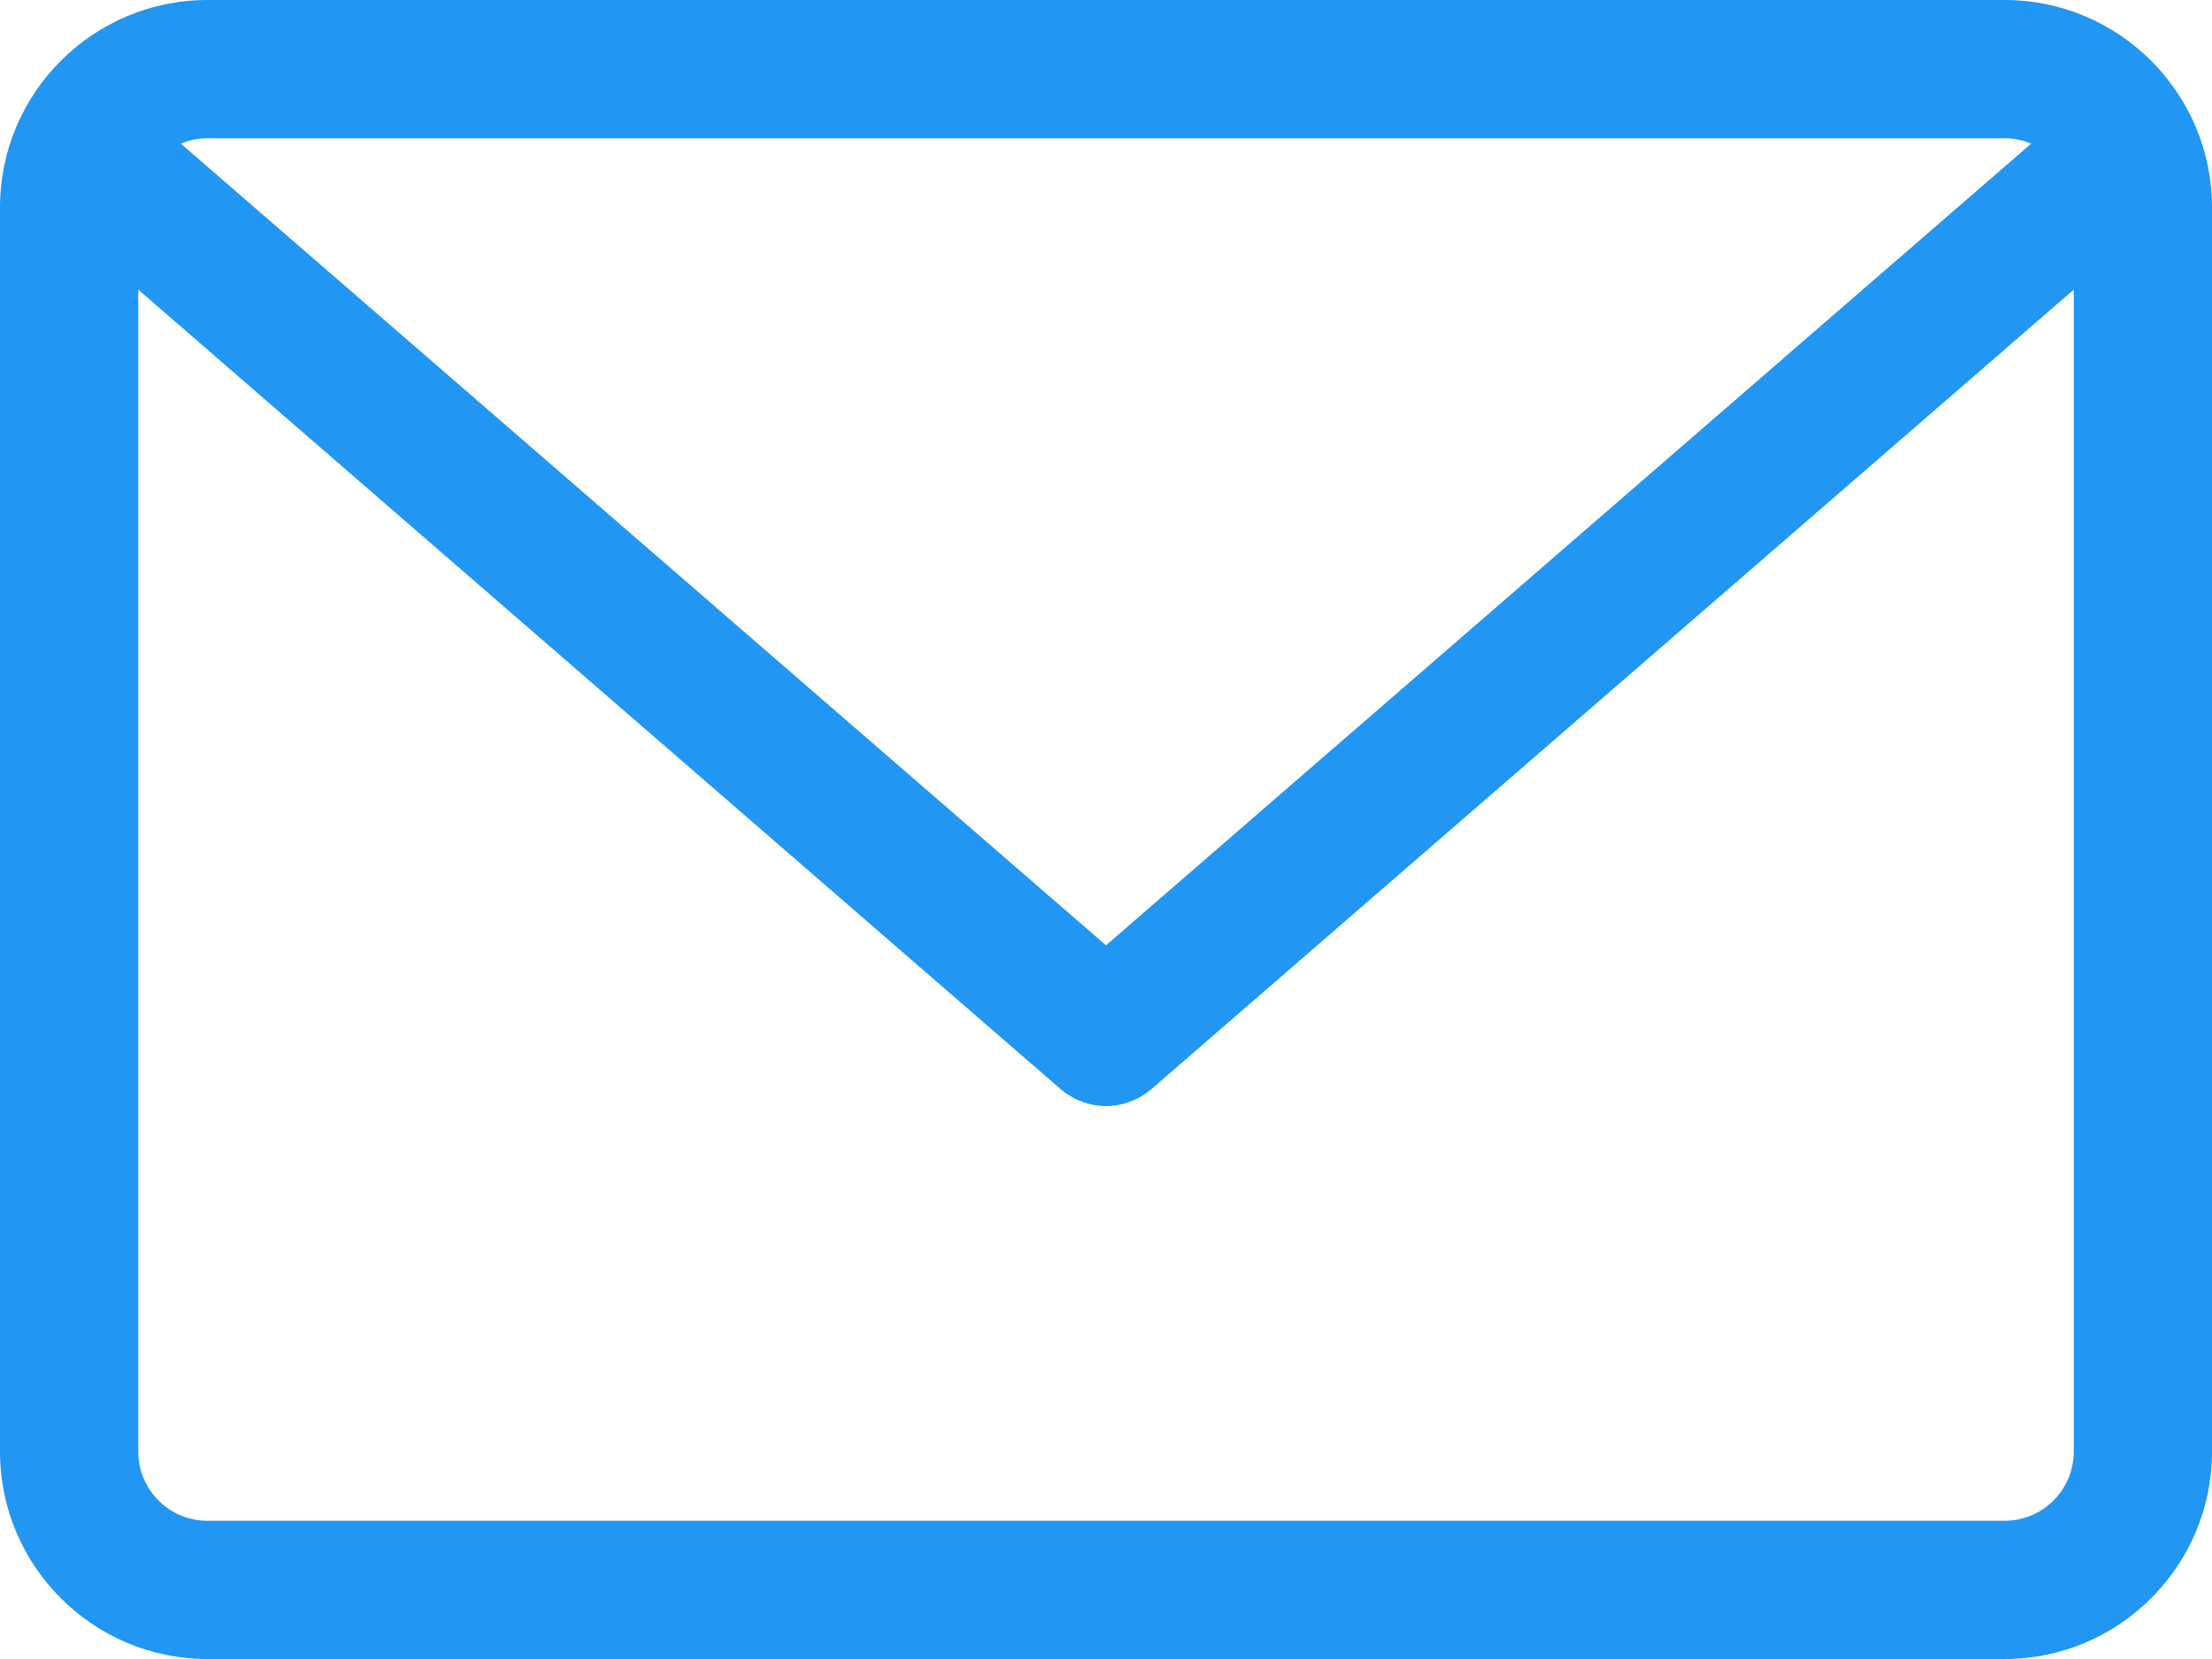
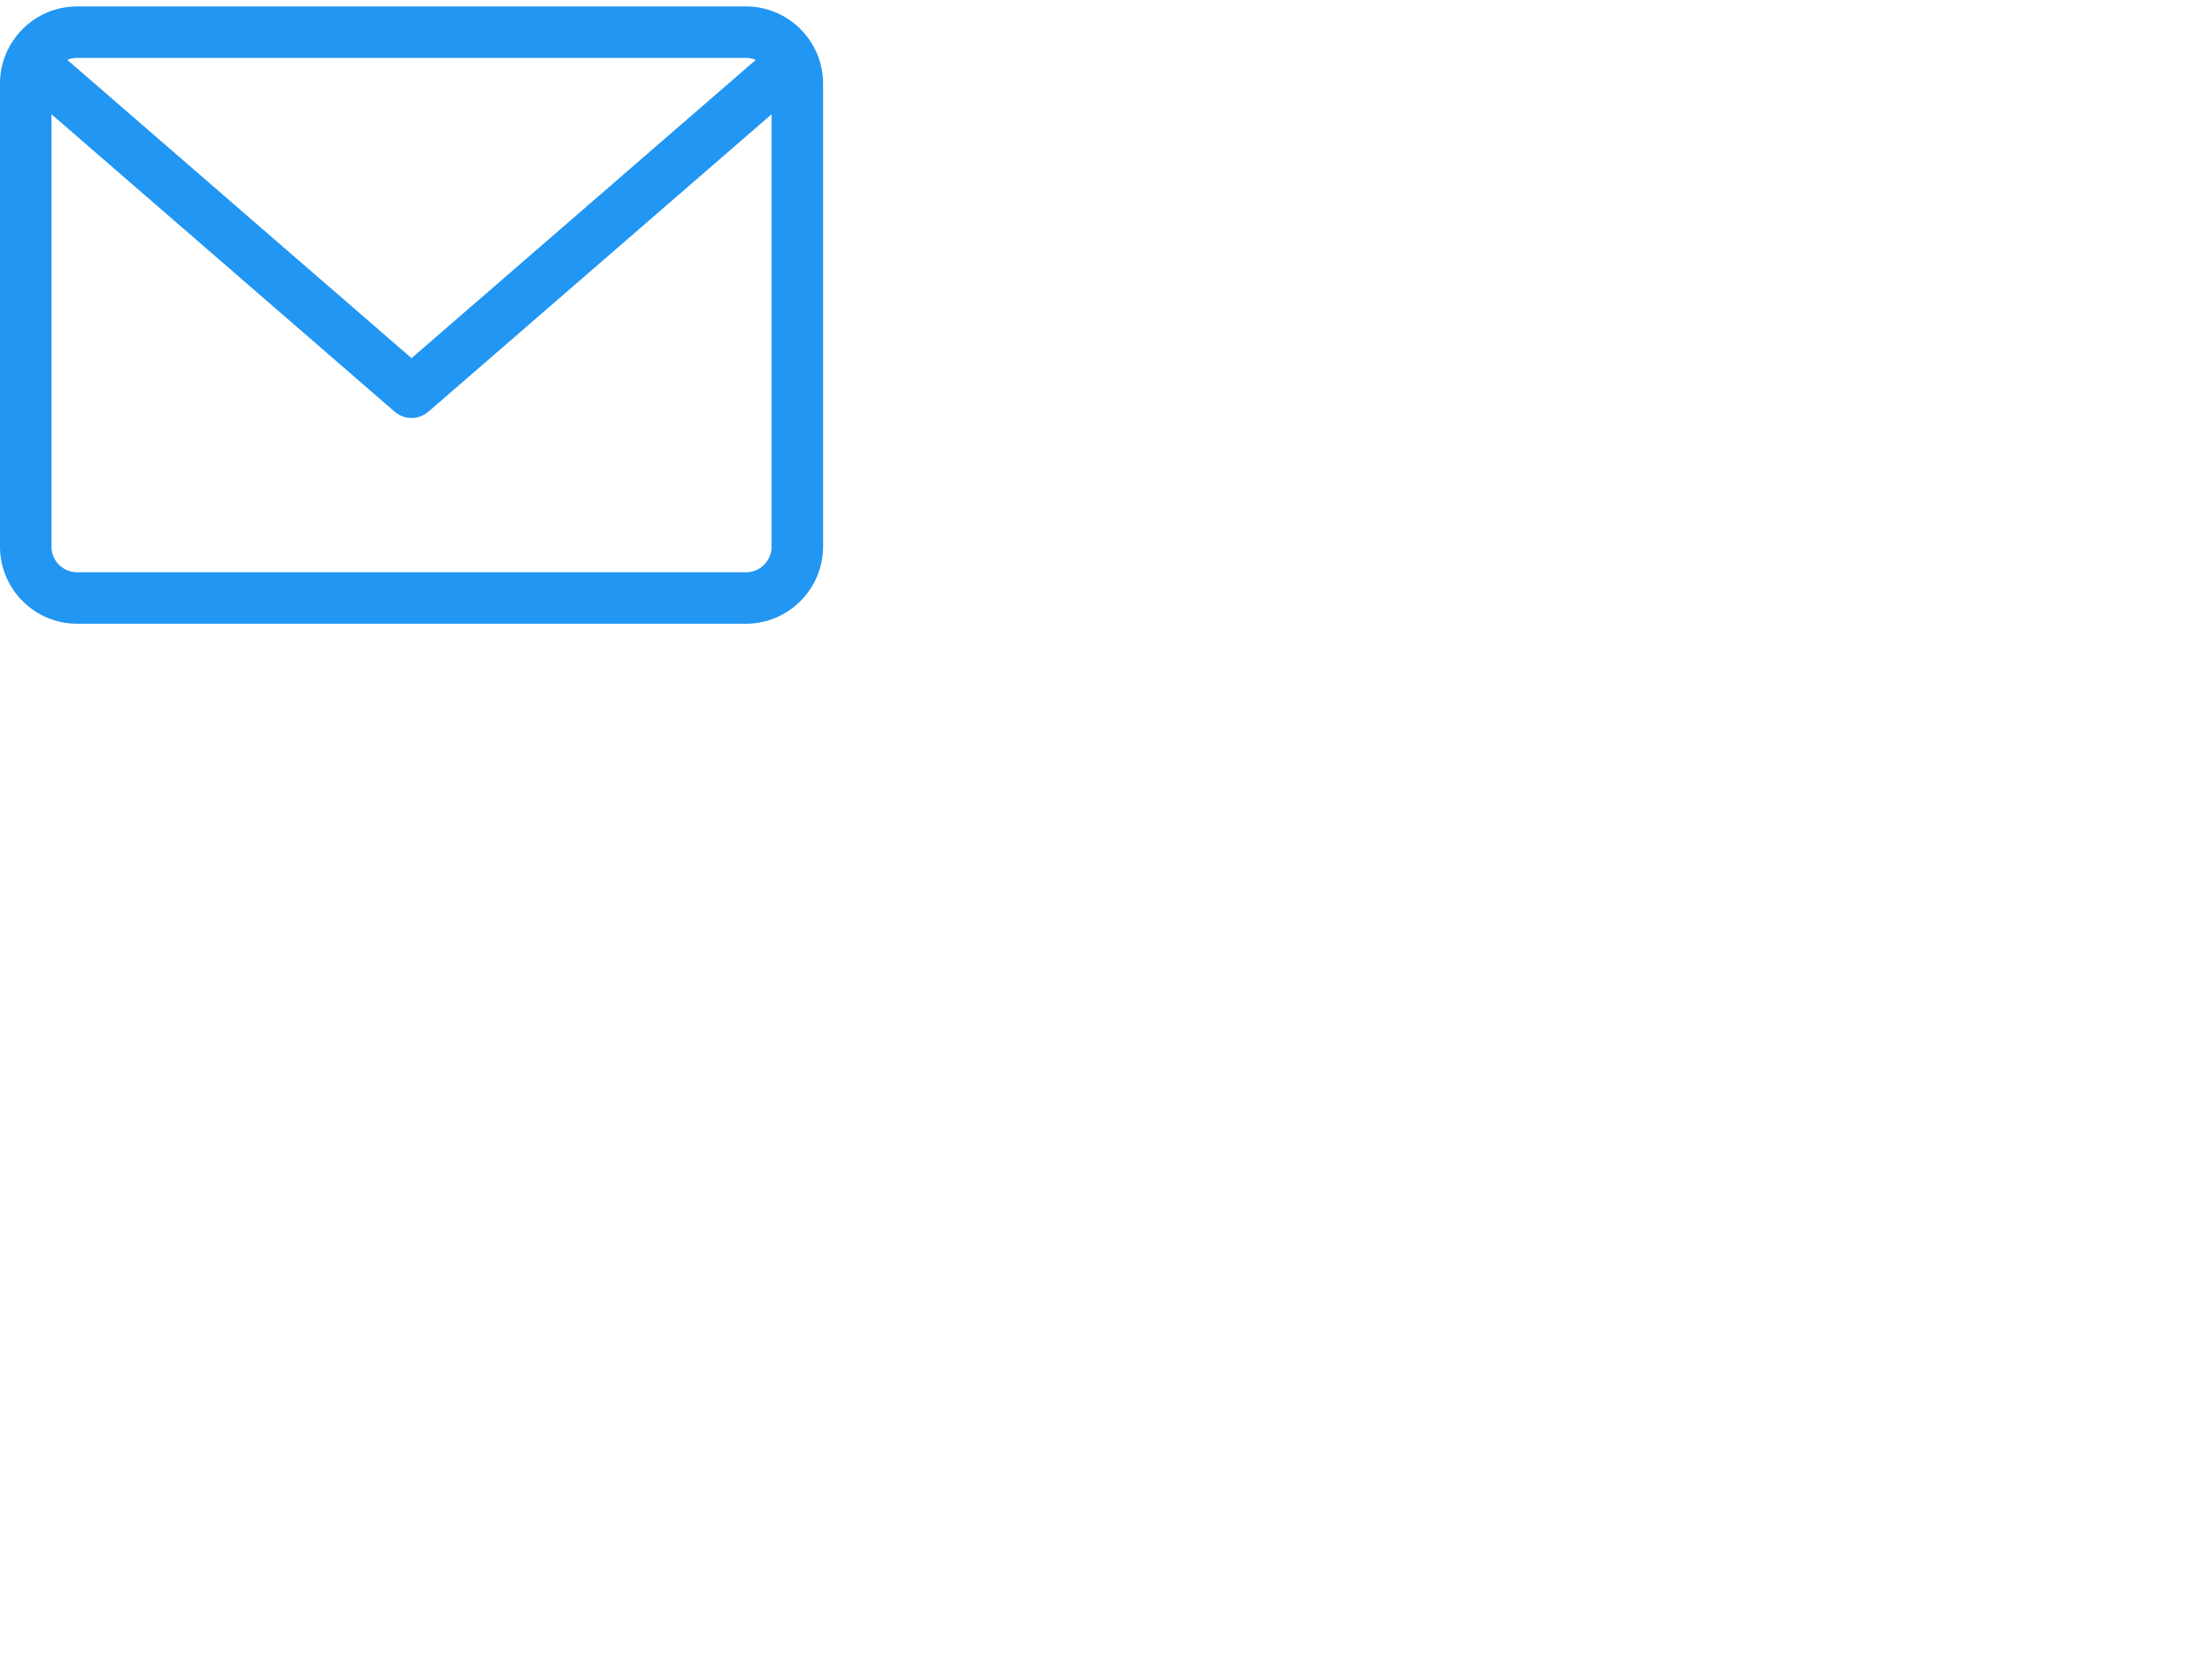
- <svg xmlns="http://www.w3.org/2000/svg" width="16" height="12" viewBox="0 0 16 12" fill="none">
+ <svg xmlns="http://www.w3.org/2000/svg" width="16" height="12" viewBox="0 0 43 32" fill="none">
  <path d="M14.5 0H1.5C0.673 0 0 0.673 0 1.5V10.5C0 11.327 0.673 12 1.5 12H14.5C15.327 12 16 11.327 16 10.5V1.5C16 0.673 15.327 0 14.5 0ZM14.5 1C14.568 1 14.633 1.014 14.692 1.039L8 6.838L1.308 1.039C1.367 1.014 1.432 1 1.5 1H14.5ZM14.5 11H1.5C1.224 11 1 10.776 1 10.5V2.095L7.672 7.878C7.767 7.959 7.883 8 8 8C8.117 8 8.233 7.959 8.328 7.878L15 2.095V10.5C15 10.776 14.776 11 14.5 11Z" fill="#2196F3" />
</svg>
